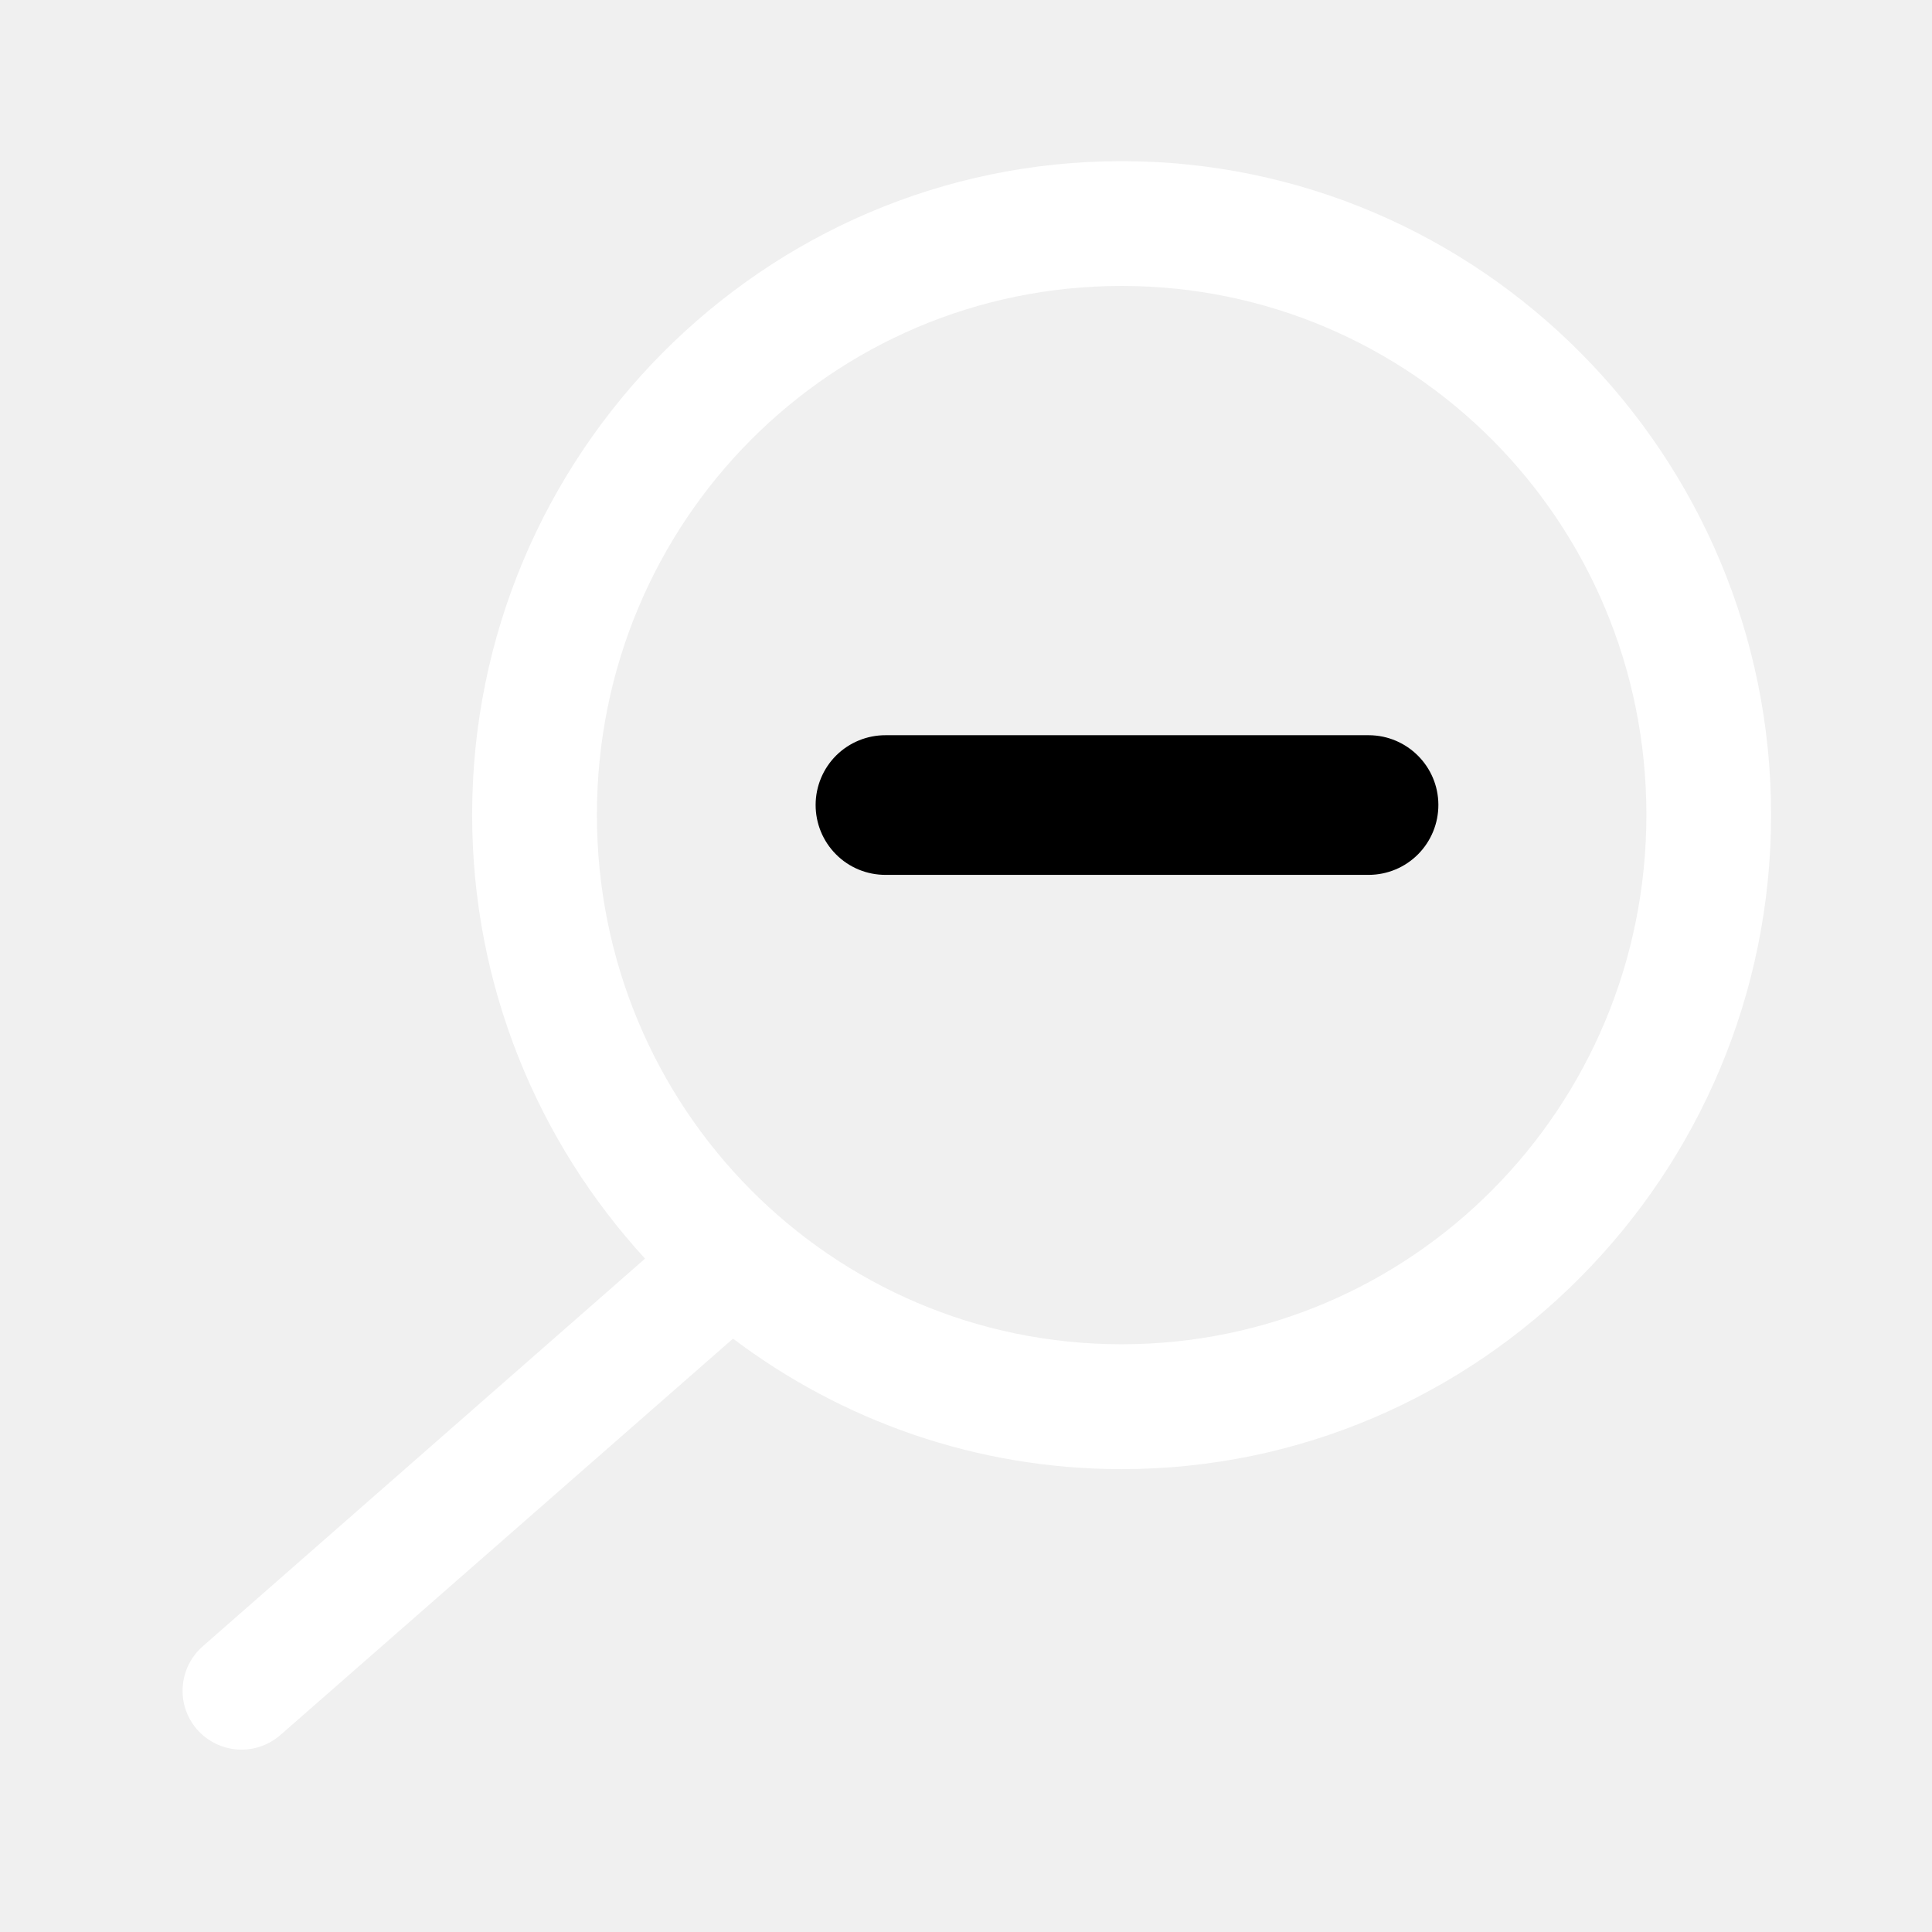
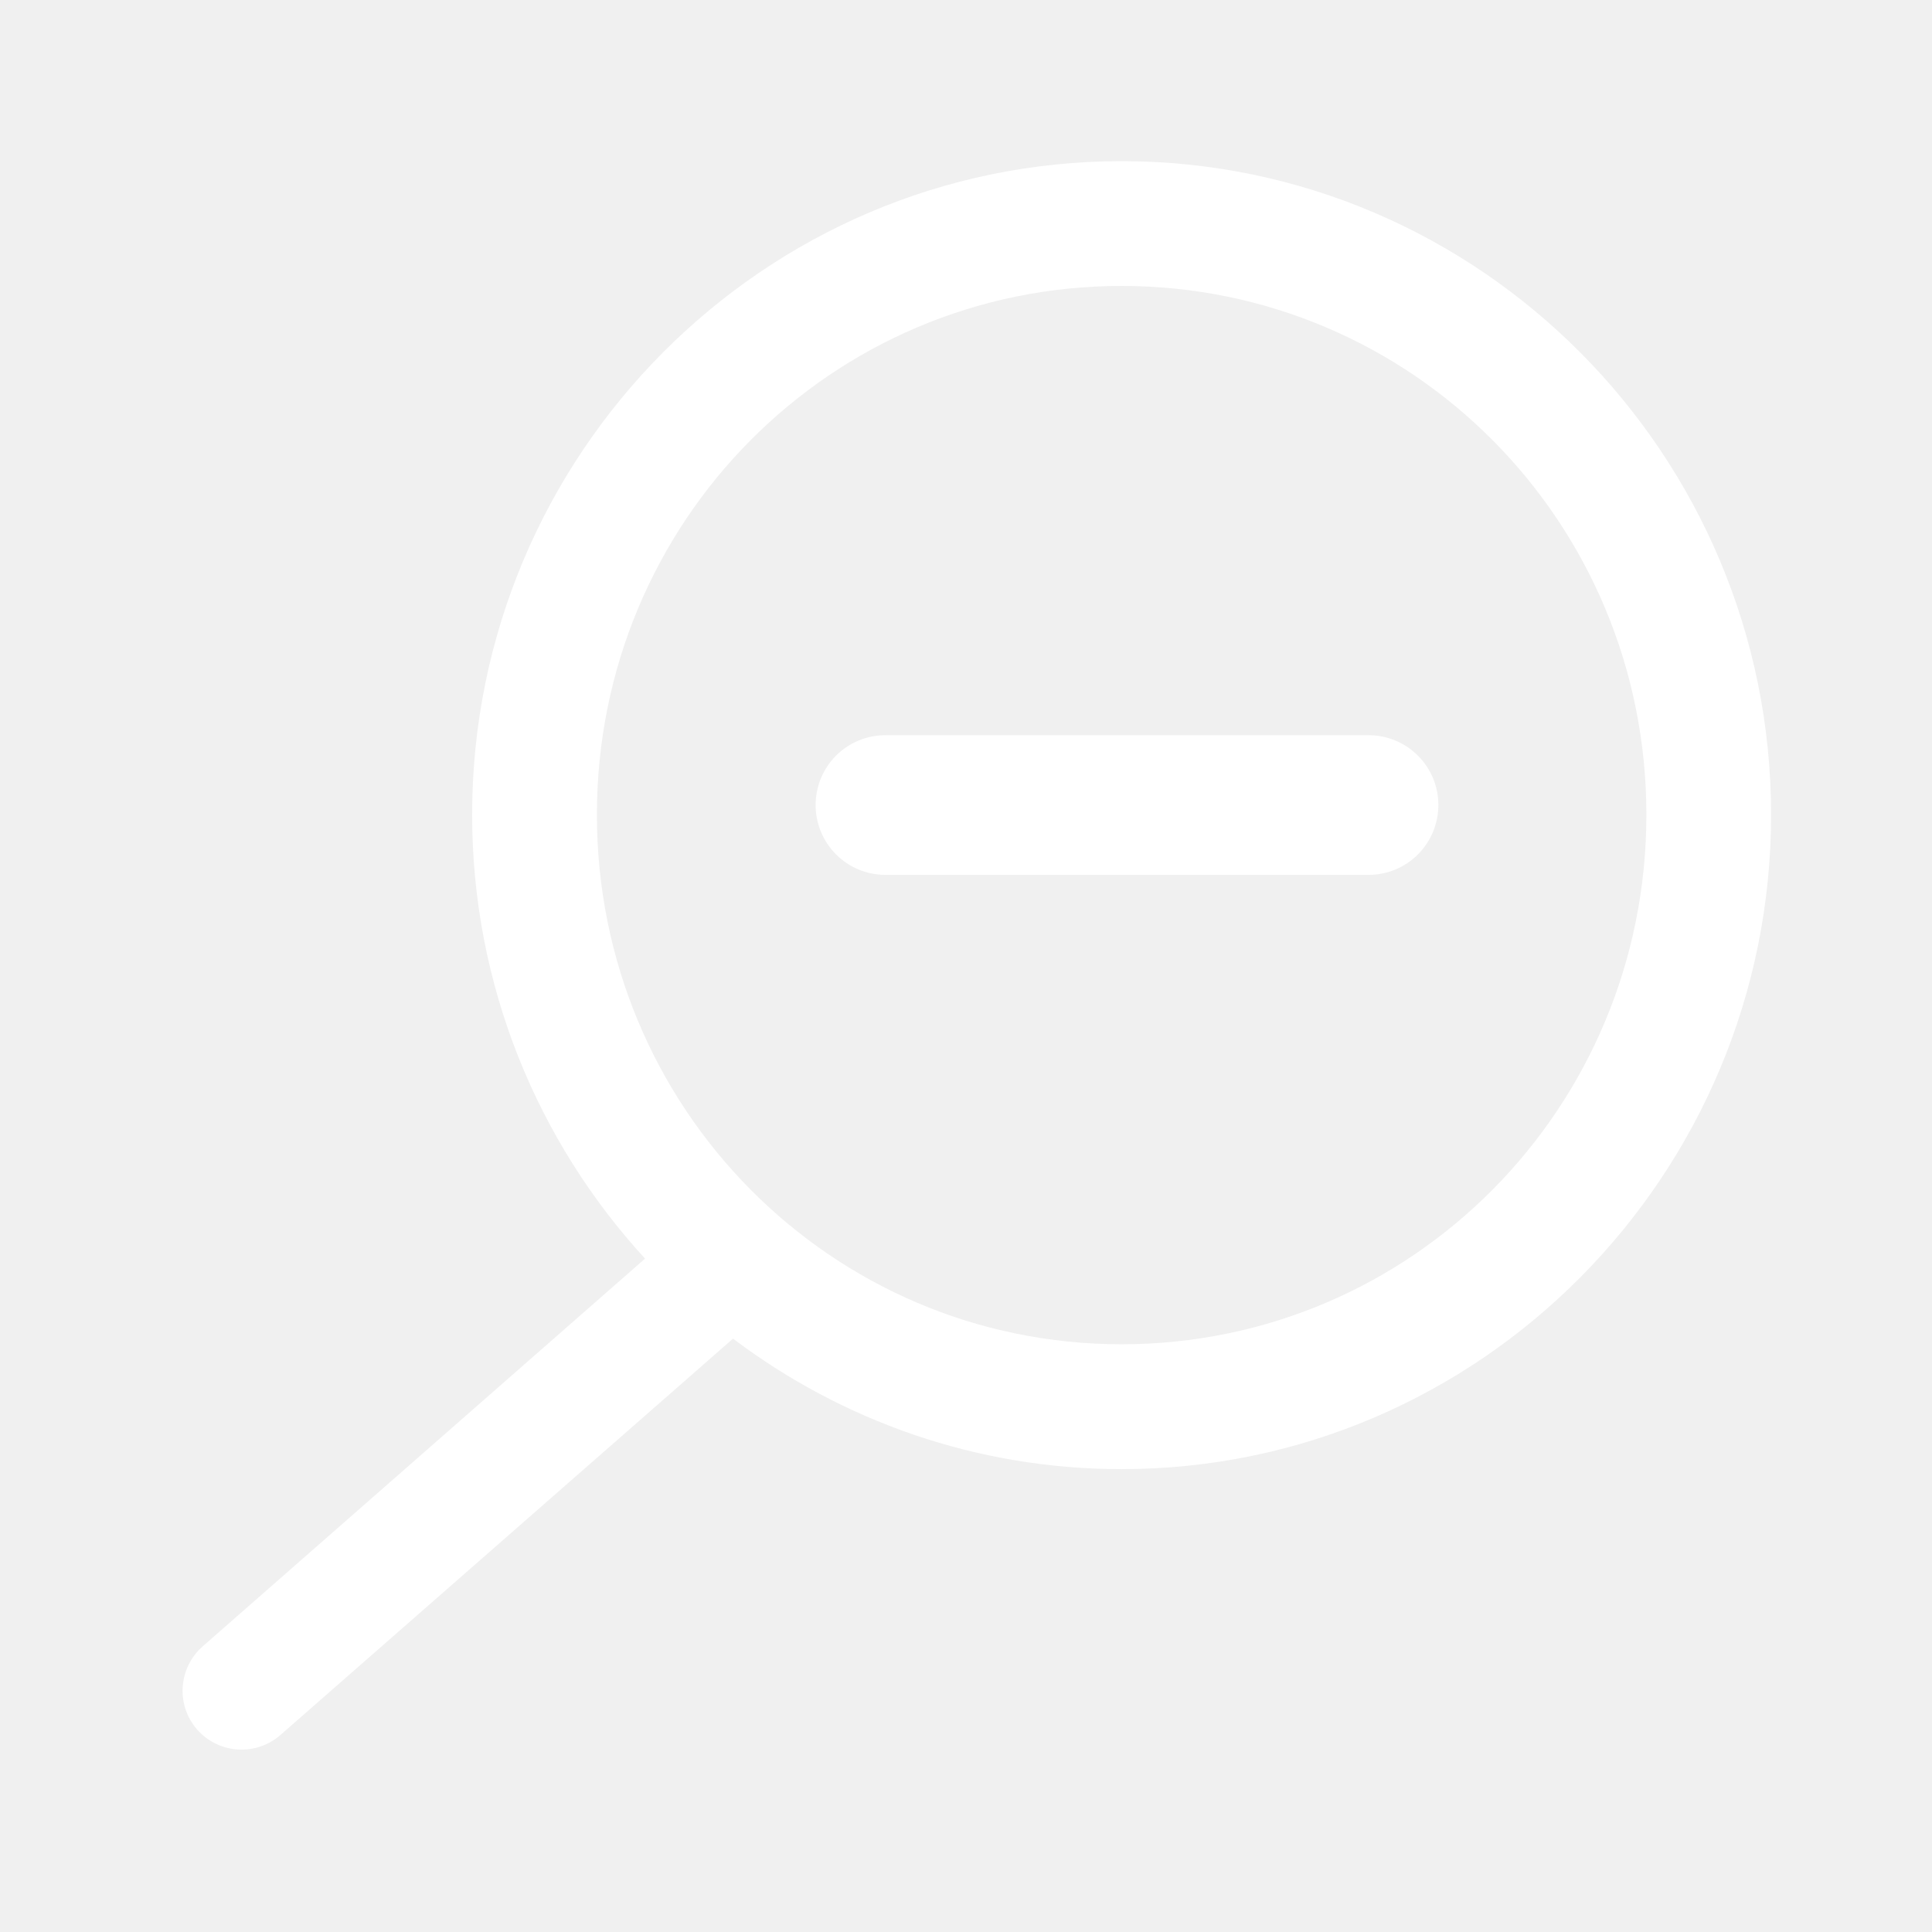
<svg xmlns="http://www.w3.org/2000/svg" width="24" height="24" viewBox="0 0 24 24" fill="none">
  <g fill="#fff">
    <path d="M13.933,2.002C9.483,2.002,5.865,5.647,5.865,10.121C5.865,12.245,6.681,14.184,8.013,15.635L2.521,20.449C2.216,20.714,2.182,21.176,2.446,21.482C2.575,21.63,2.758,21.72,2.953,21.733C3.148,21.746,3.341,21.679,3.488,21.549L9.106,16.629C10.454,17.646,12.124,18.25,13.933,18.25C18.383,18.25,22.001,14.595,22.001,10.121C22.001,5.647,18.383,2.002,13.933,2.002ZM13.933,3.552C17.538,3.552,20.452,6.479,20.452,10.121C20.452,13.763,17.538,16.699,13.933,16.699C10.327,16.699,7.415,13.763,7.415,10.121C7.415,6.479,10.327,3.552,13.933,3.552Z" />
-     <path fill="#000" d="M11.003,9.133C10.773,9.132,10.552,9.222,10.388,9.384C10.225,9.546,10.133,9.767,10.132,9.996C10.131,10.228,10.222,10.45,10.386,10.614C10.549,10.778,10.771,10.869,11.003,10.868L17.004,10.868C17.234,10.867,17.455,10.775,17.617,10.611C17.778,10.448,17.869,10.227,17.868,9.996C17.866,9.52,17.48,9.135,17.004,9.133Z" />
+     <path d="M11.003,9.133C10.773,9.132,10.552,9.222,10.388,9.384C10.225,9.546,10.133,9.767,10.132,9.996C10.131,10.228,10.222,10.45,10.386,10.614C10.549,10.778,10.771,10.869,11.003,10.868L17.004,10.868C17.234,10.867,17.455,10.775,17.617,10.611C17.778,10.448,17.869,10.227,17.868,9.996C17.866,9.52,17.48,9.135,17.004,9.133Z" />
  </g>
</svg>
